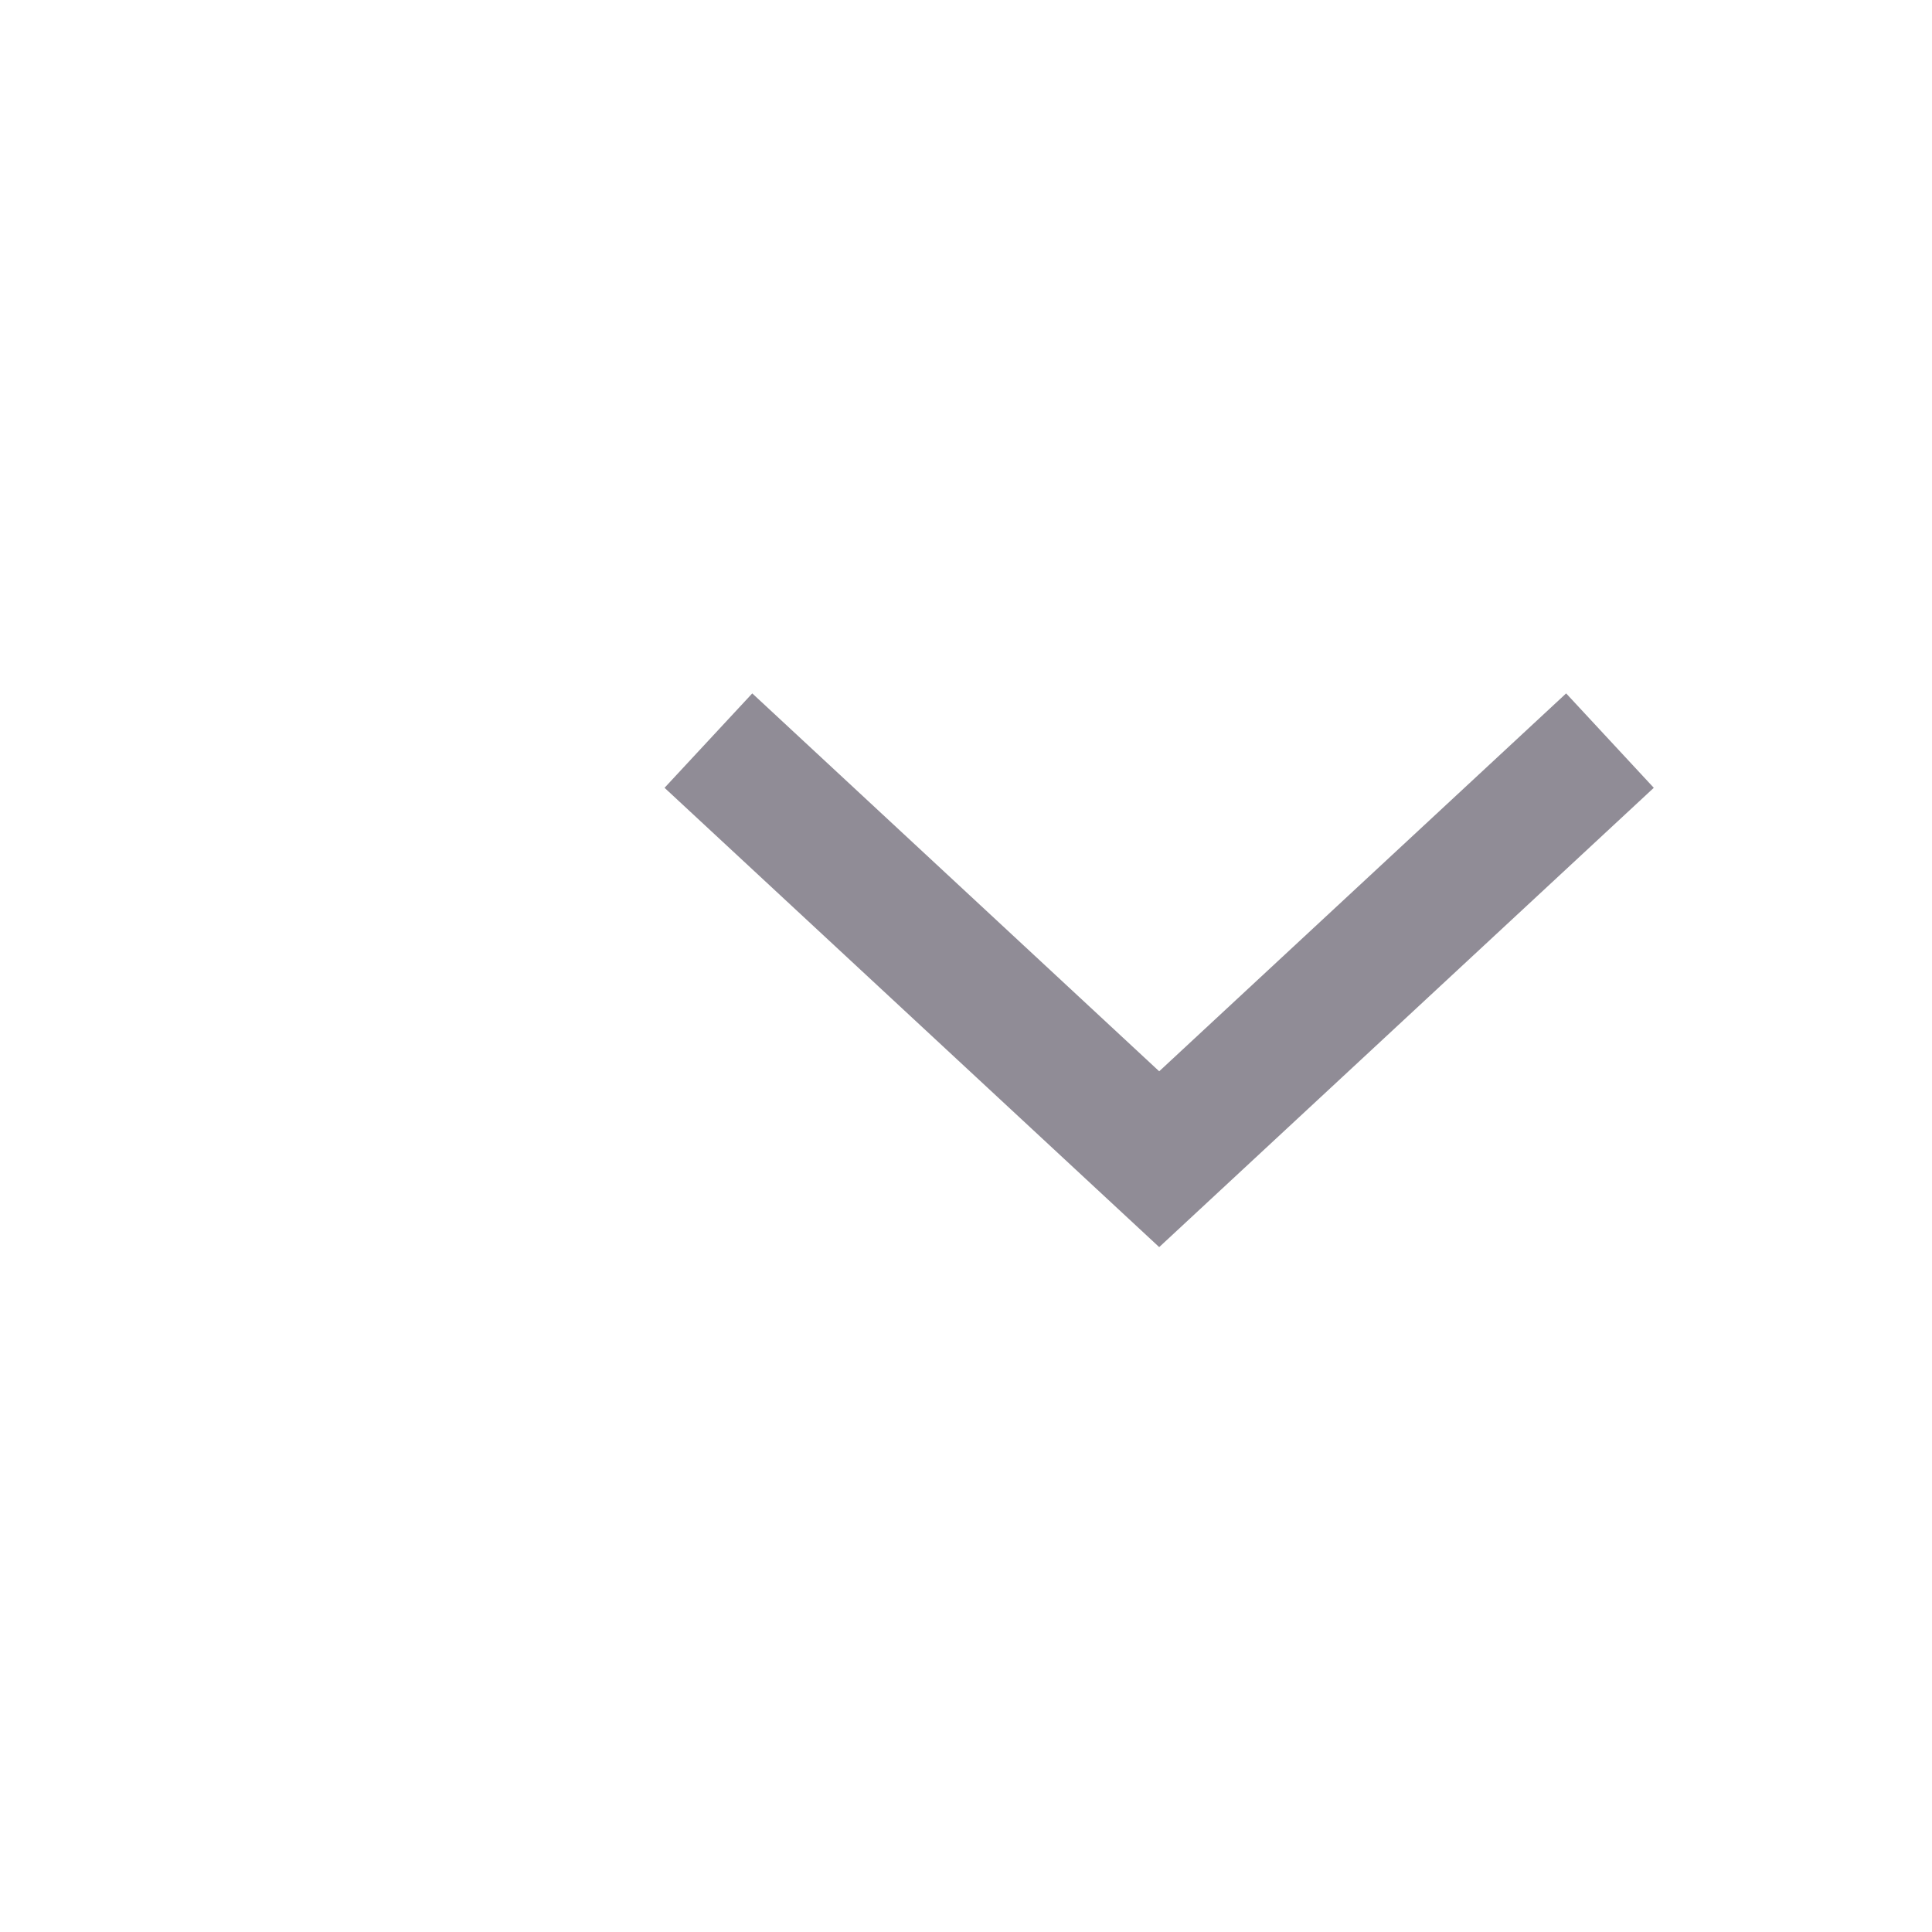
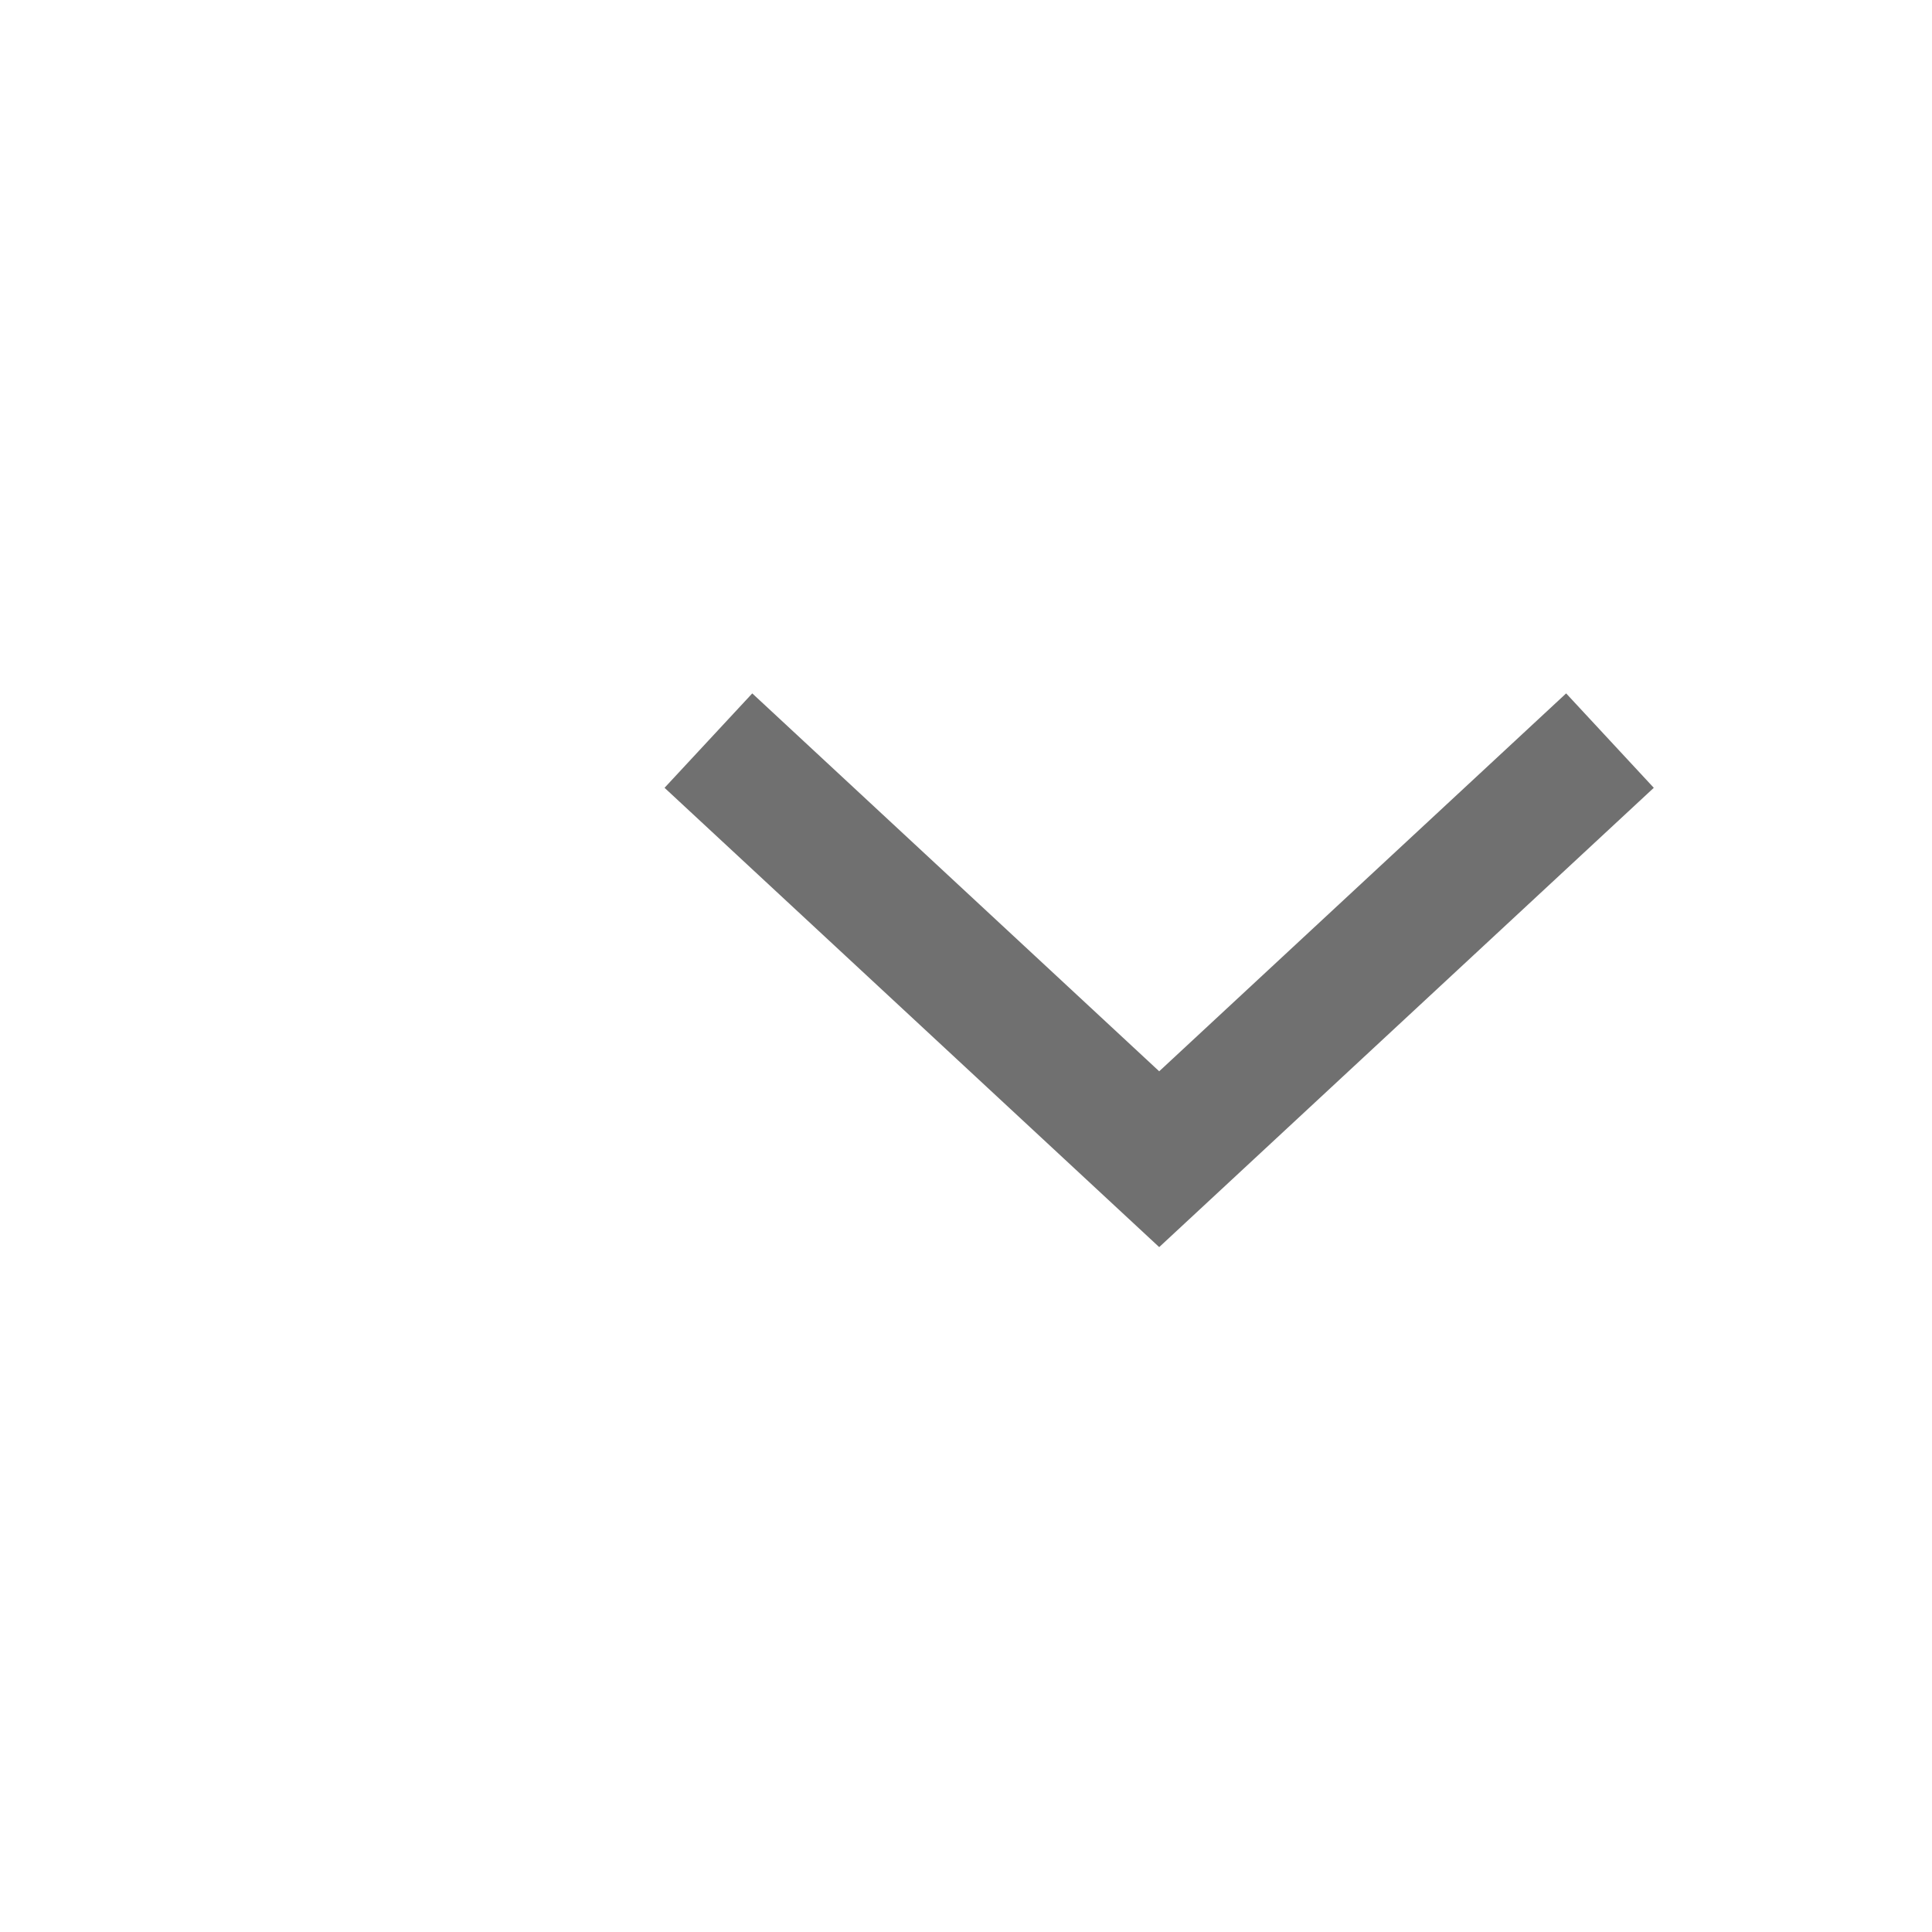
<svg xmlns="http://www.w3.org/2000/svg" width="30px" height="30px" viewBox="0 0 30 30" version="1.1">
  <g id="ic-arrow-down" stroke="none" stroke-width="1" fill="none" fill-rule="evenodd">
    <g id="ic-arrow-drop-down" transform="translate(6, 3)">
-       <g id="Group_8822" transform="translate(4, 7)" fill="#908c96">
+       <g id="Group_8822" transform="translate(4, 7)" fill="#707070">
        <polygon id="Path_18879" points="8 9.365 0.319 2.233 1.681 0.767 8 6.635 14.319 0.767 15.68 2.233" />
      </g>
      <polygon id="Rectangle_4407" points="0 0 24 0 24 24 0 24" />
    </g>
  </g>
</svg>
